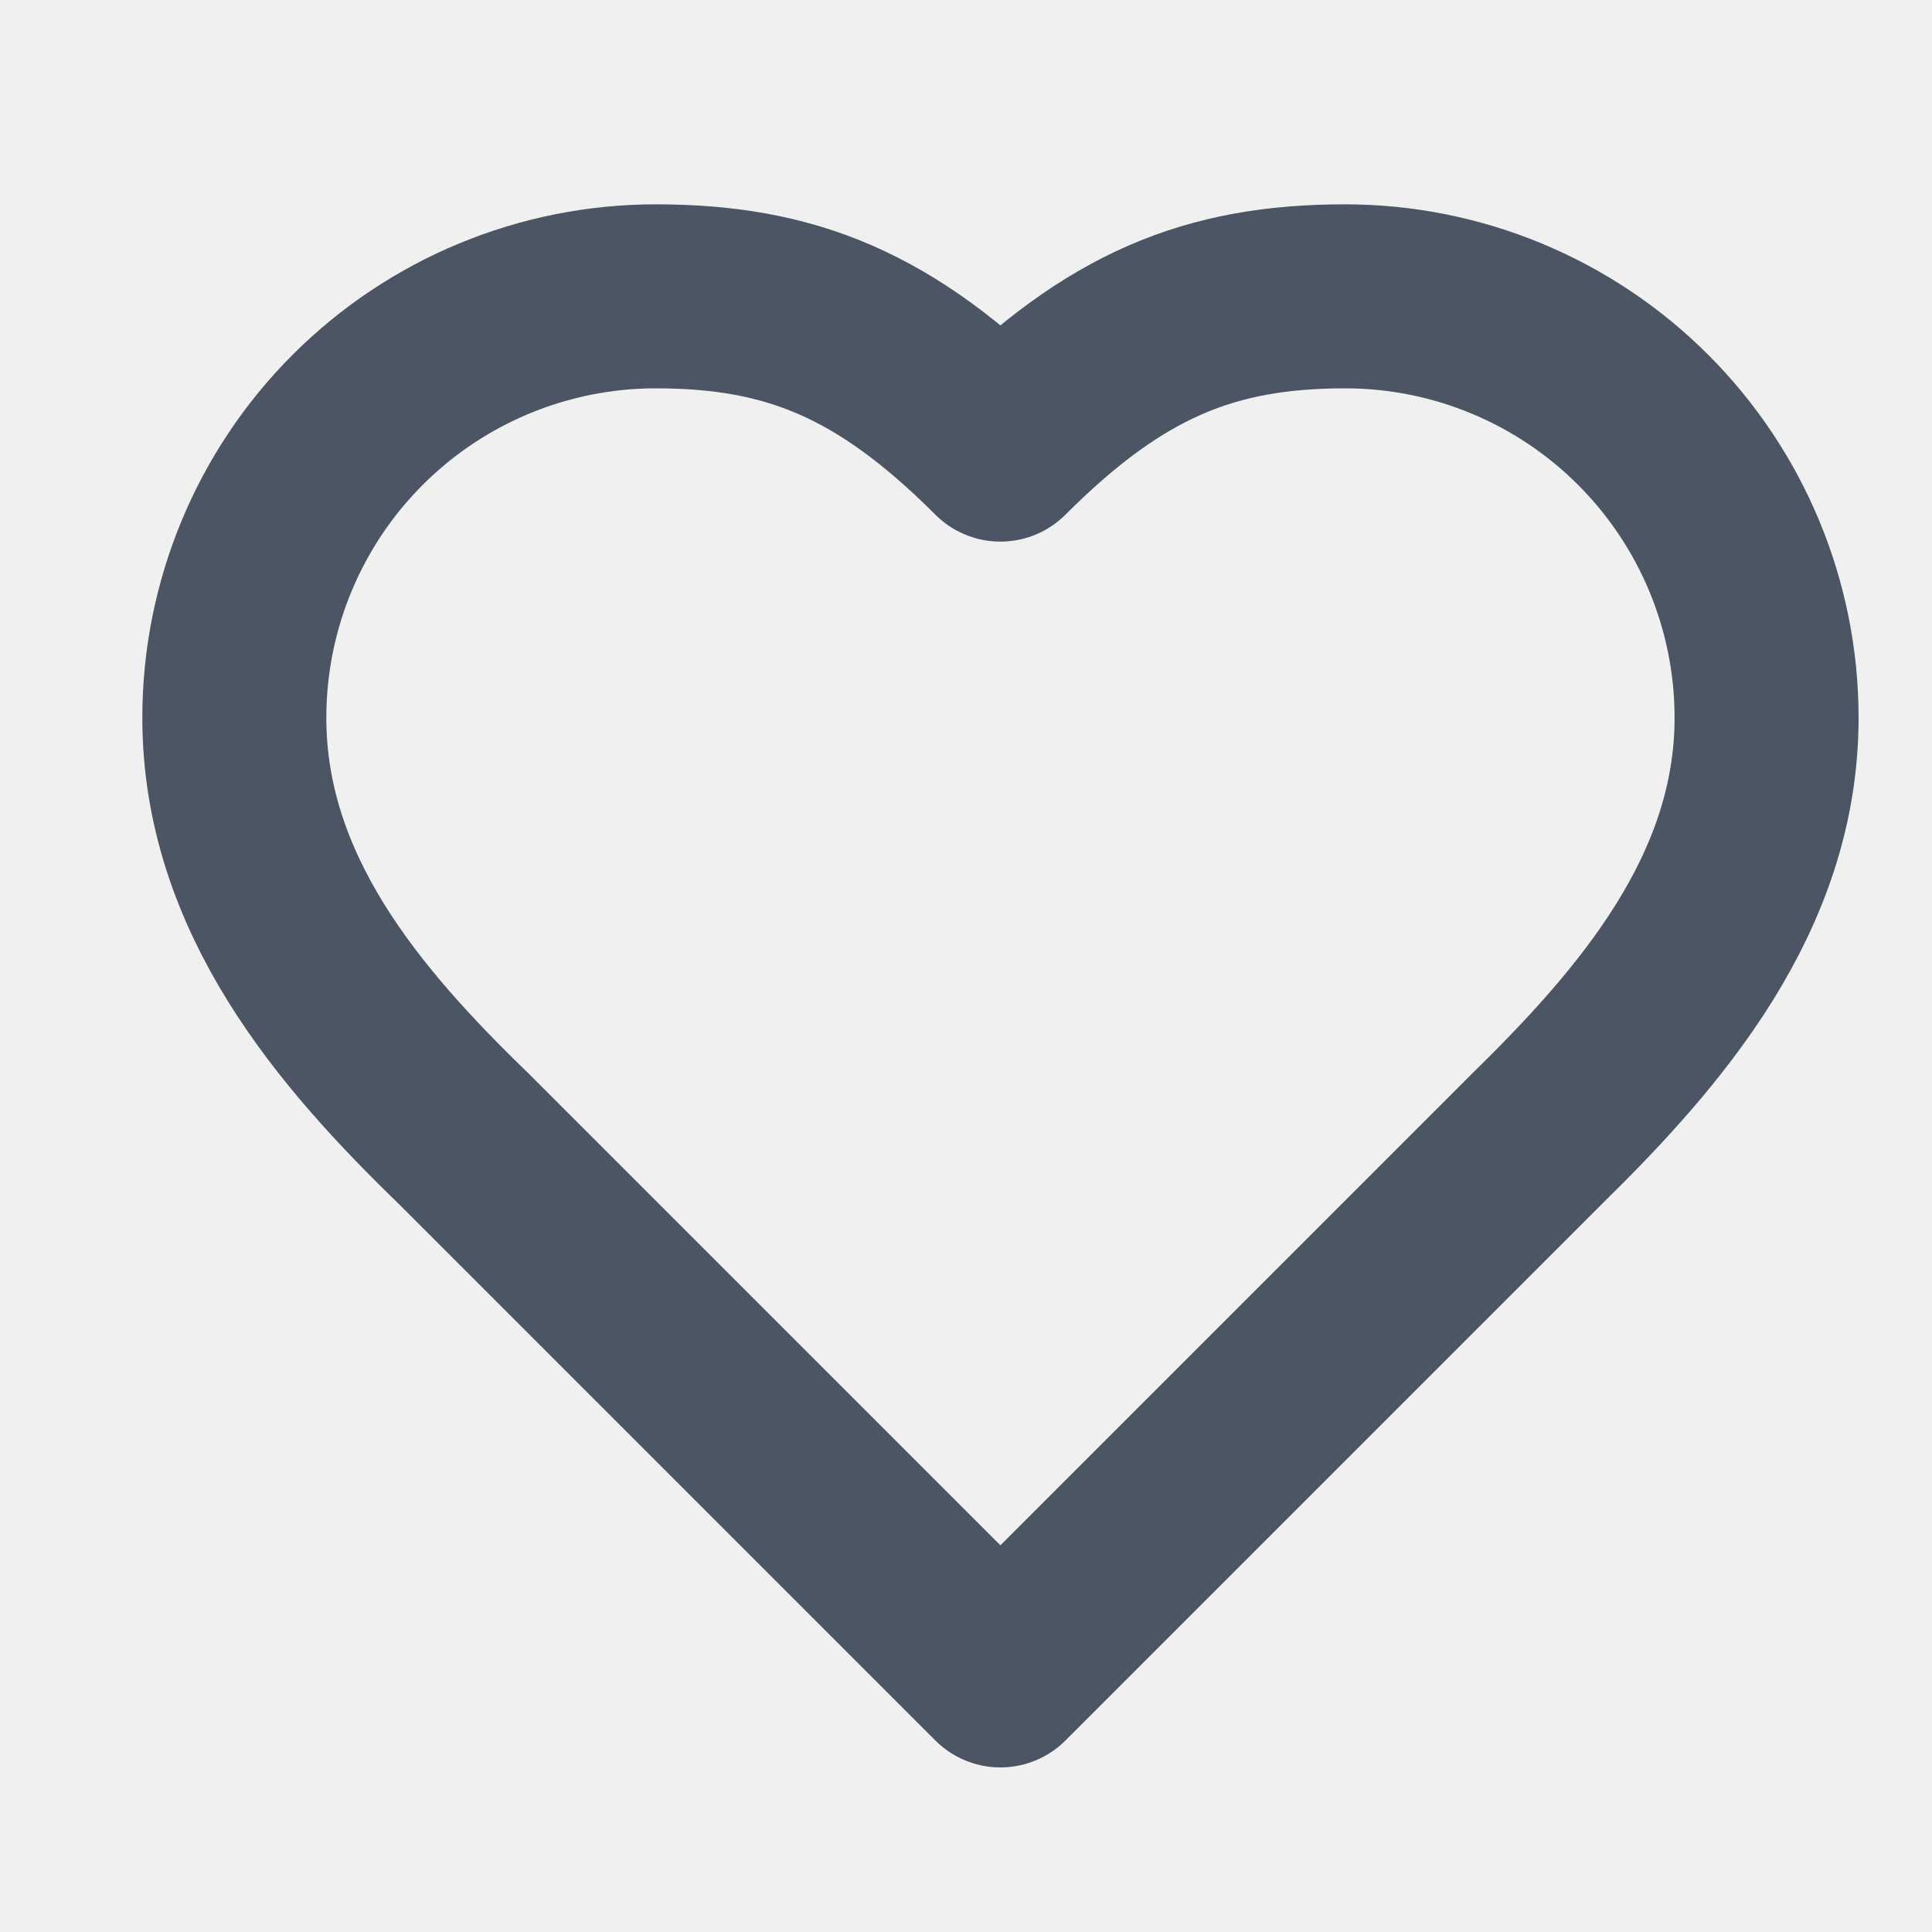
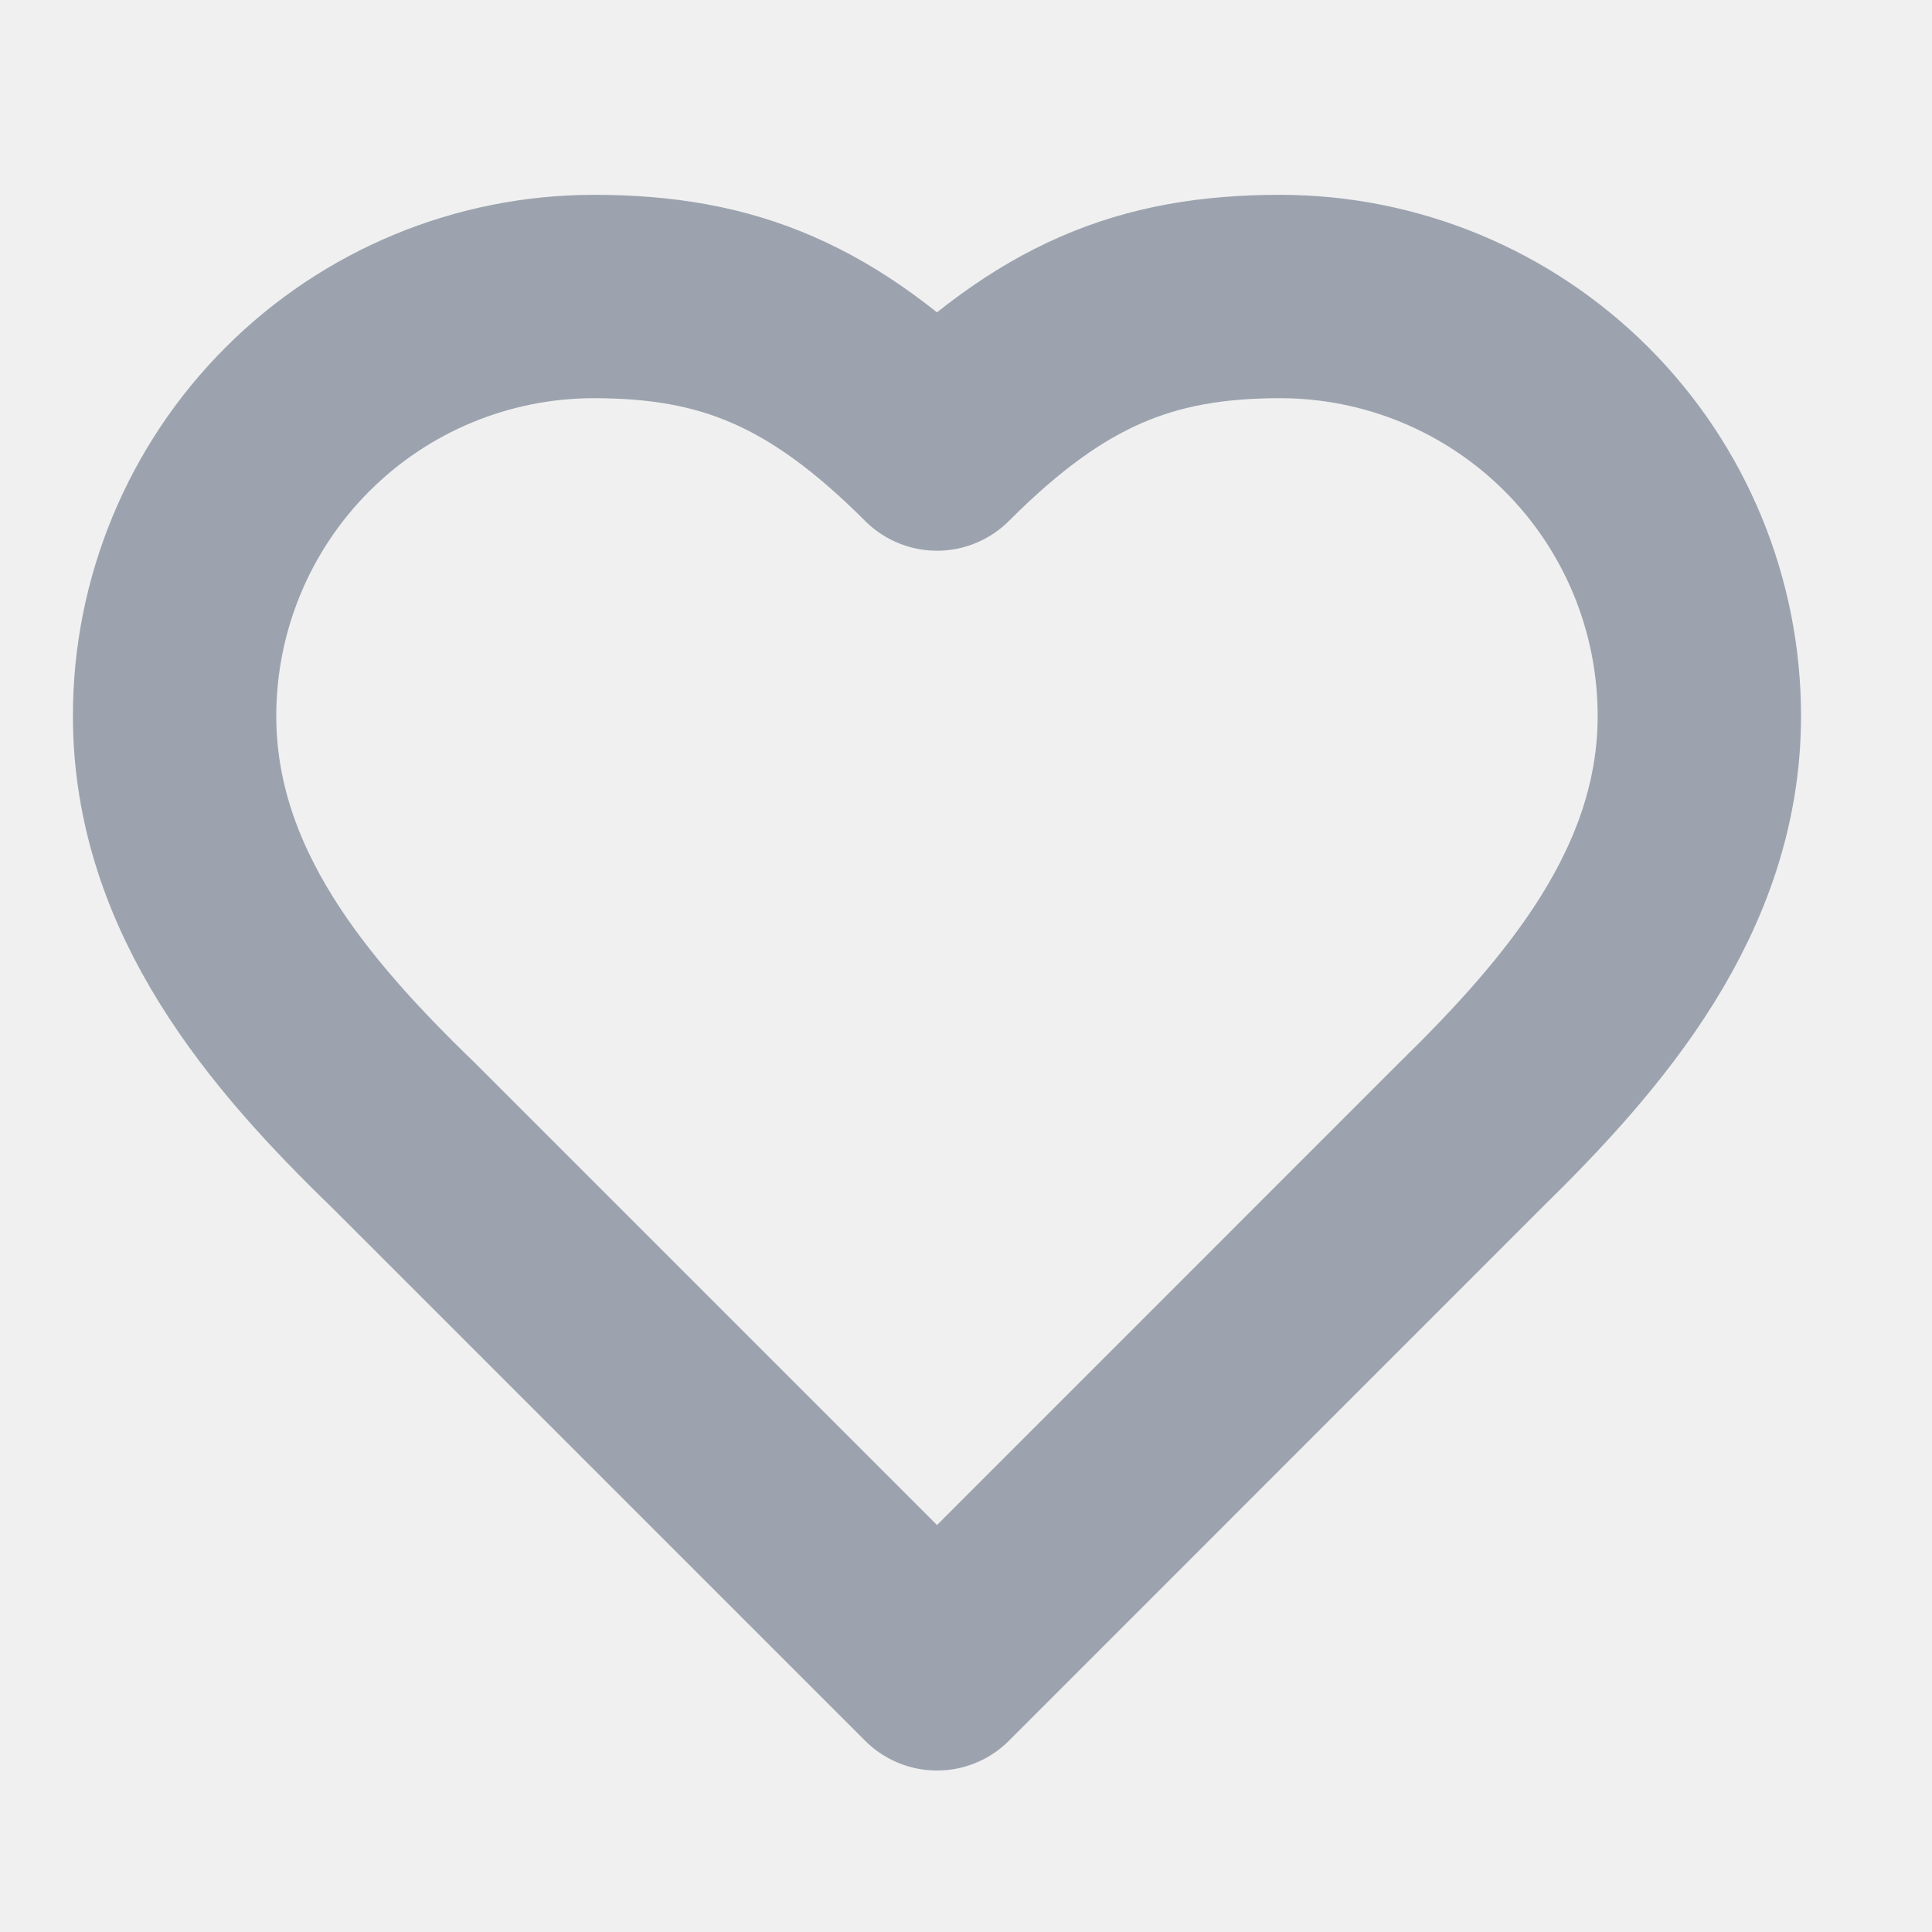
- <svg xmlns="http://www.w3.org/2000/svg" width="21" height="21" viewBox="0 0 21 21" fill="none">
-   <g clip-path="url(#clip0_31_1365)">
-     <path d="M16.703 12.382C17.944 11.166 19.202 9.708 19.202 7.801C19.202 6.587 18.719 5.422 17.86 4.563C17.001 3.704 15.836 3.221 14.622 3.221C13.156 3.221 12.123 3.638 10.874 4.887C9.625 3.638 8.592 3.221 7.127 3.221C5.912 3.221 4.747 3.704 3.888 4.563C3.029 5.422 2.547 6.587 2.547 7.801C2.547 9.717 3.796 11.174 5.045 12.382L10.874 18.211L16.703 12.382Z" stroke="#4B5563" stroke-width="2" stroke-linecap="round" stroke-linejoin="round" />
+ <svg xmlns="http://www.w3.org/2000/svg" width="19" height="19" viewBox="0 0 19 19" fill="none">
+   <g clip-path="url(#clip0_31_1083)">
+     <path d="M14.463 11.163C15.58 10.069 16.712 8.757 16.712 7.04C16.712 5.946 16.278 4.897 15.505 4.124C14.731 3.35 13.682 2.916 12.589 2.916C11.269 2.916 10.339 3.291 9.215 4.416C8.09 3.291 7.16 2.916 5.841 2.916C4.747 2.916 3.698 3.35 2.925 4.124C2.152 4.897 1.717 5.946 1.717 7.04C1.717 8.764 2.842 10.076 3.966 11.163L9.215 16.412L14.463 11.163Z" stroke="#9CA3AF" stroke-width="2" stroke-linecap="round" stroke-linejoin="round" />
  </g>
  <defs>
-     <clipPath id="clip0_31_1365">
-       <rect width="19.986" height="19.986" fill="white" transform="translate(0.881226 0.723175)" />
+     <clipPath id="clip0_31_1083">
+       <rect width="17.994" height="17.994" fill="white" transform="translate(0.217529 0.666748)" />
    </clipPath>
  </defs>
</svg>
